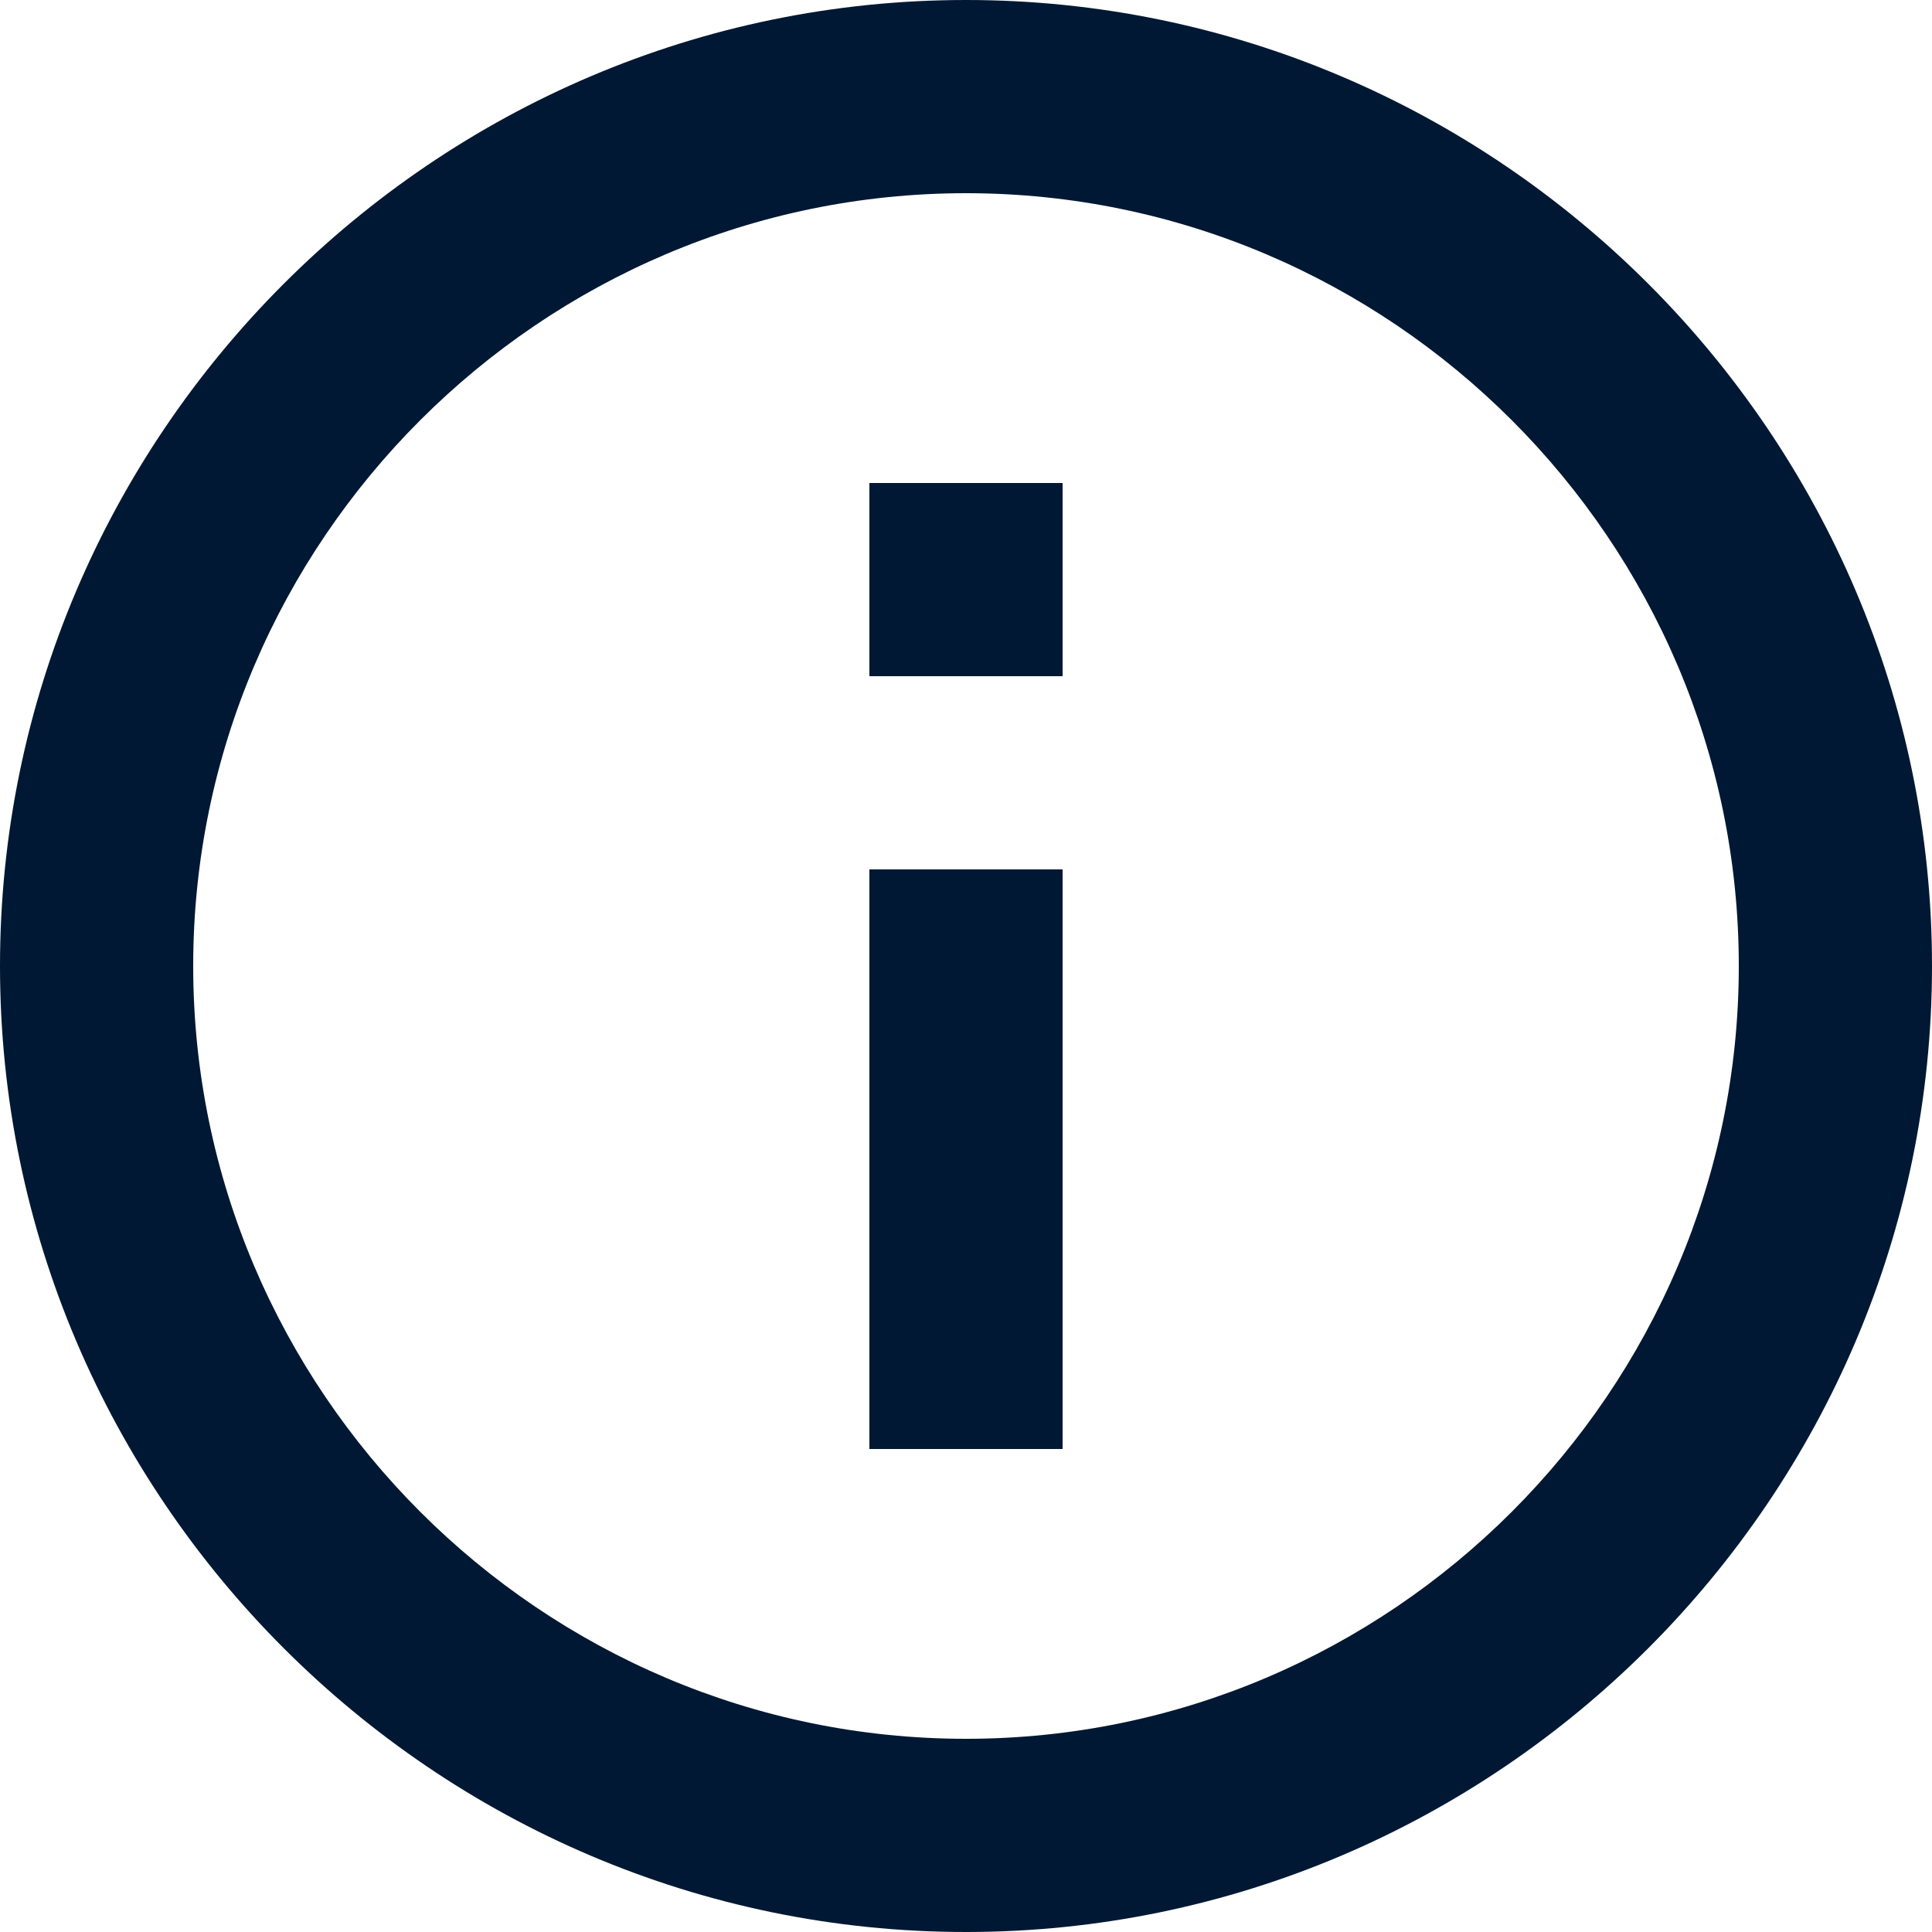
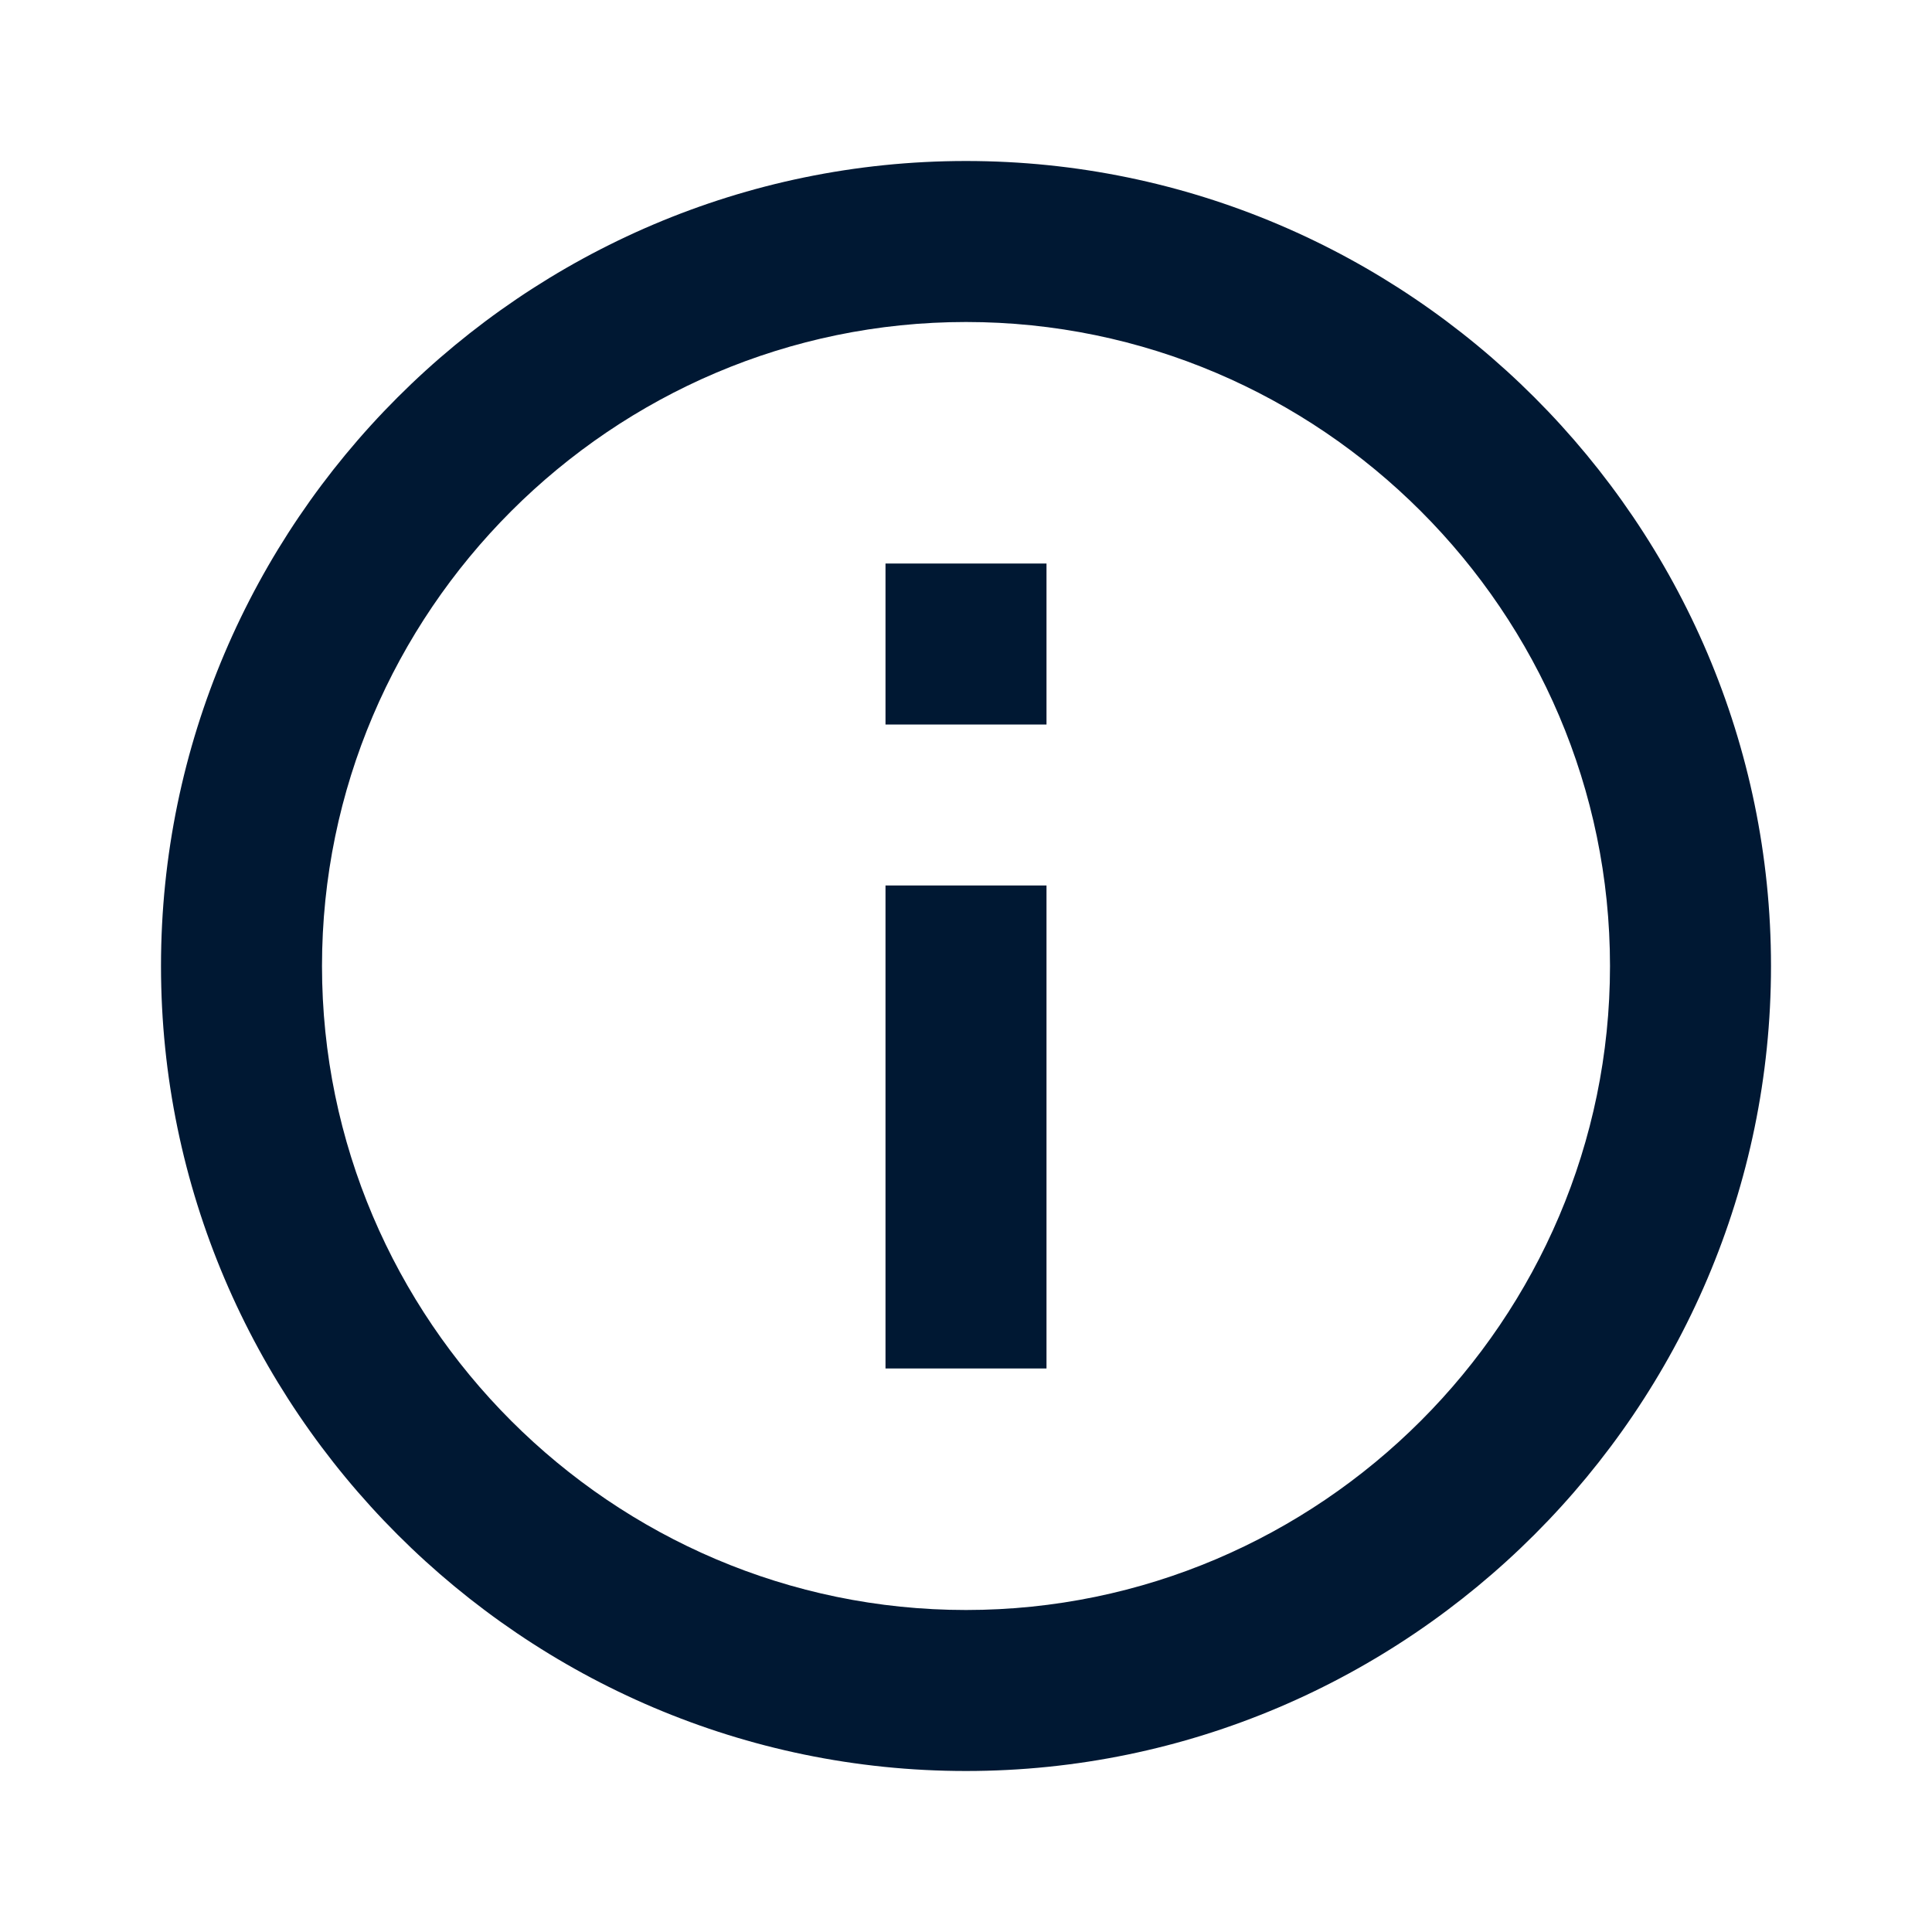
- <svg xmlns="http://www.w3.org/2000/svg" version="1.1" id="Layer_1" x="0px" y="0px" viewBox="0 0 20 20" style="enable-background:new 0 0 20 20;" xml:space="preserve">
+ <svg xmlns="http://www.w3.org/2000/svg" version="1.1" id="Layer_1" x="0px" y="0px" viewBox="0 0 24 24" style="enable-background:new 0 0 24 24;" xml:space="preserve">
  <style type="text/css">
	.st0{fill:#001833;}
</style>
-   <path id="path-1_1_" class="st0" d="M9,15h2V9H9V15z M10,0C4.5,0,0,4.5,0,10s4.5,10,10,10s10-4.5,10-10S15.5,0,10,0z M10,18  c-4.4,0-8-3.6-8-8s3.6-8,8-8s8,3.6,8,8S14.4,18,10,18z M9,7h2V5H9V7z" />
+   <path id="path-1_1_" class="st0" d="M11,17h2v-6h-2V17z M12,2C6.5,2,2,6.5,2,12s4.5,10,10,10s10-4.5,10-10S17.5,2,12,2z M12,20  c-4.4,0-8-3.6-8-8s3.6-8,8-8s8,3.6,8,8S16.4,20,12,20z M11,9h2V7h-2V9z" />
</svg>
